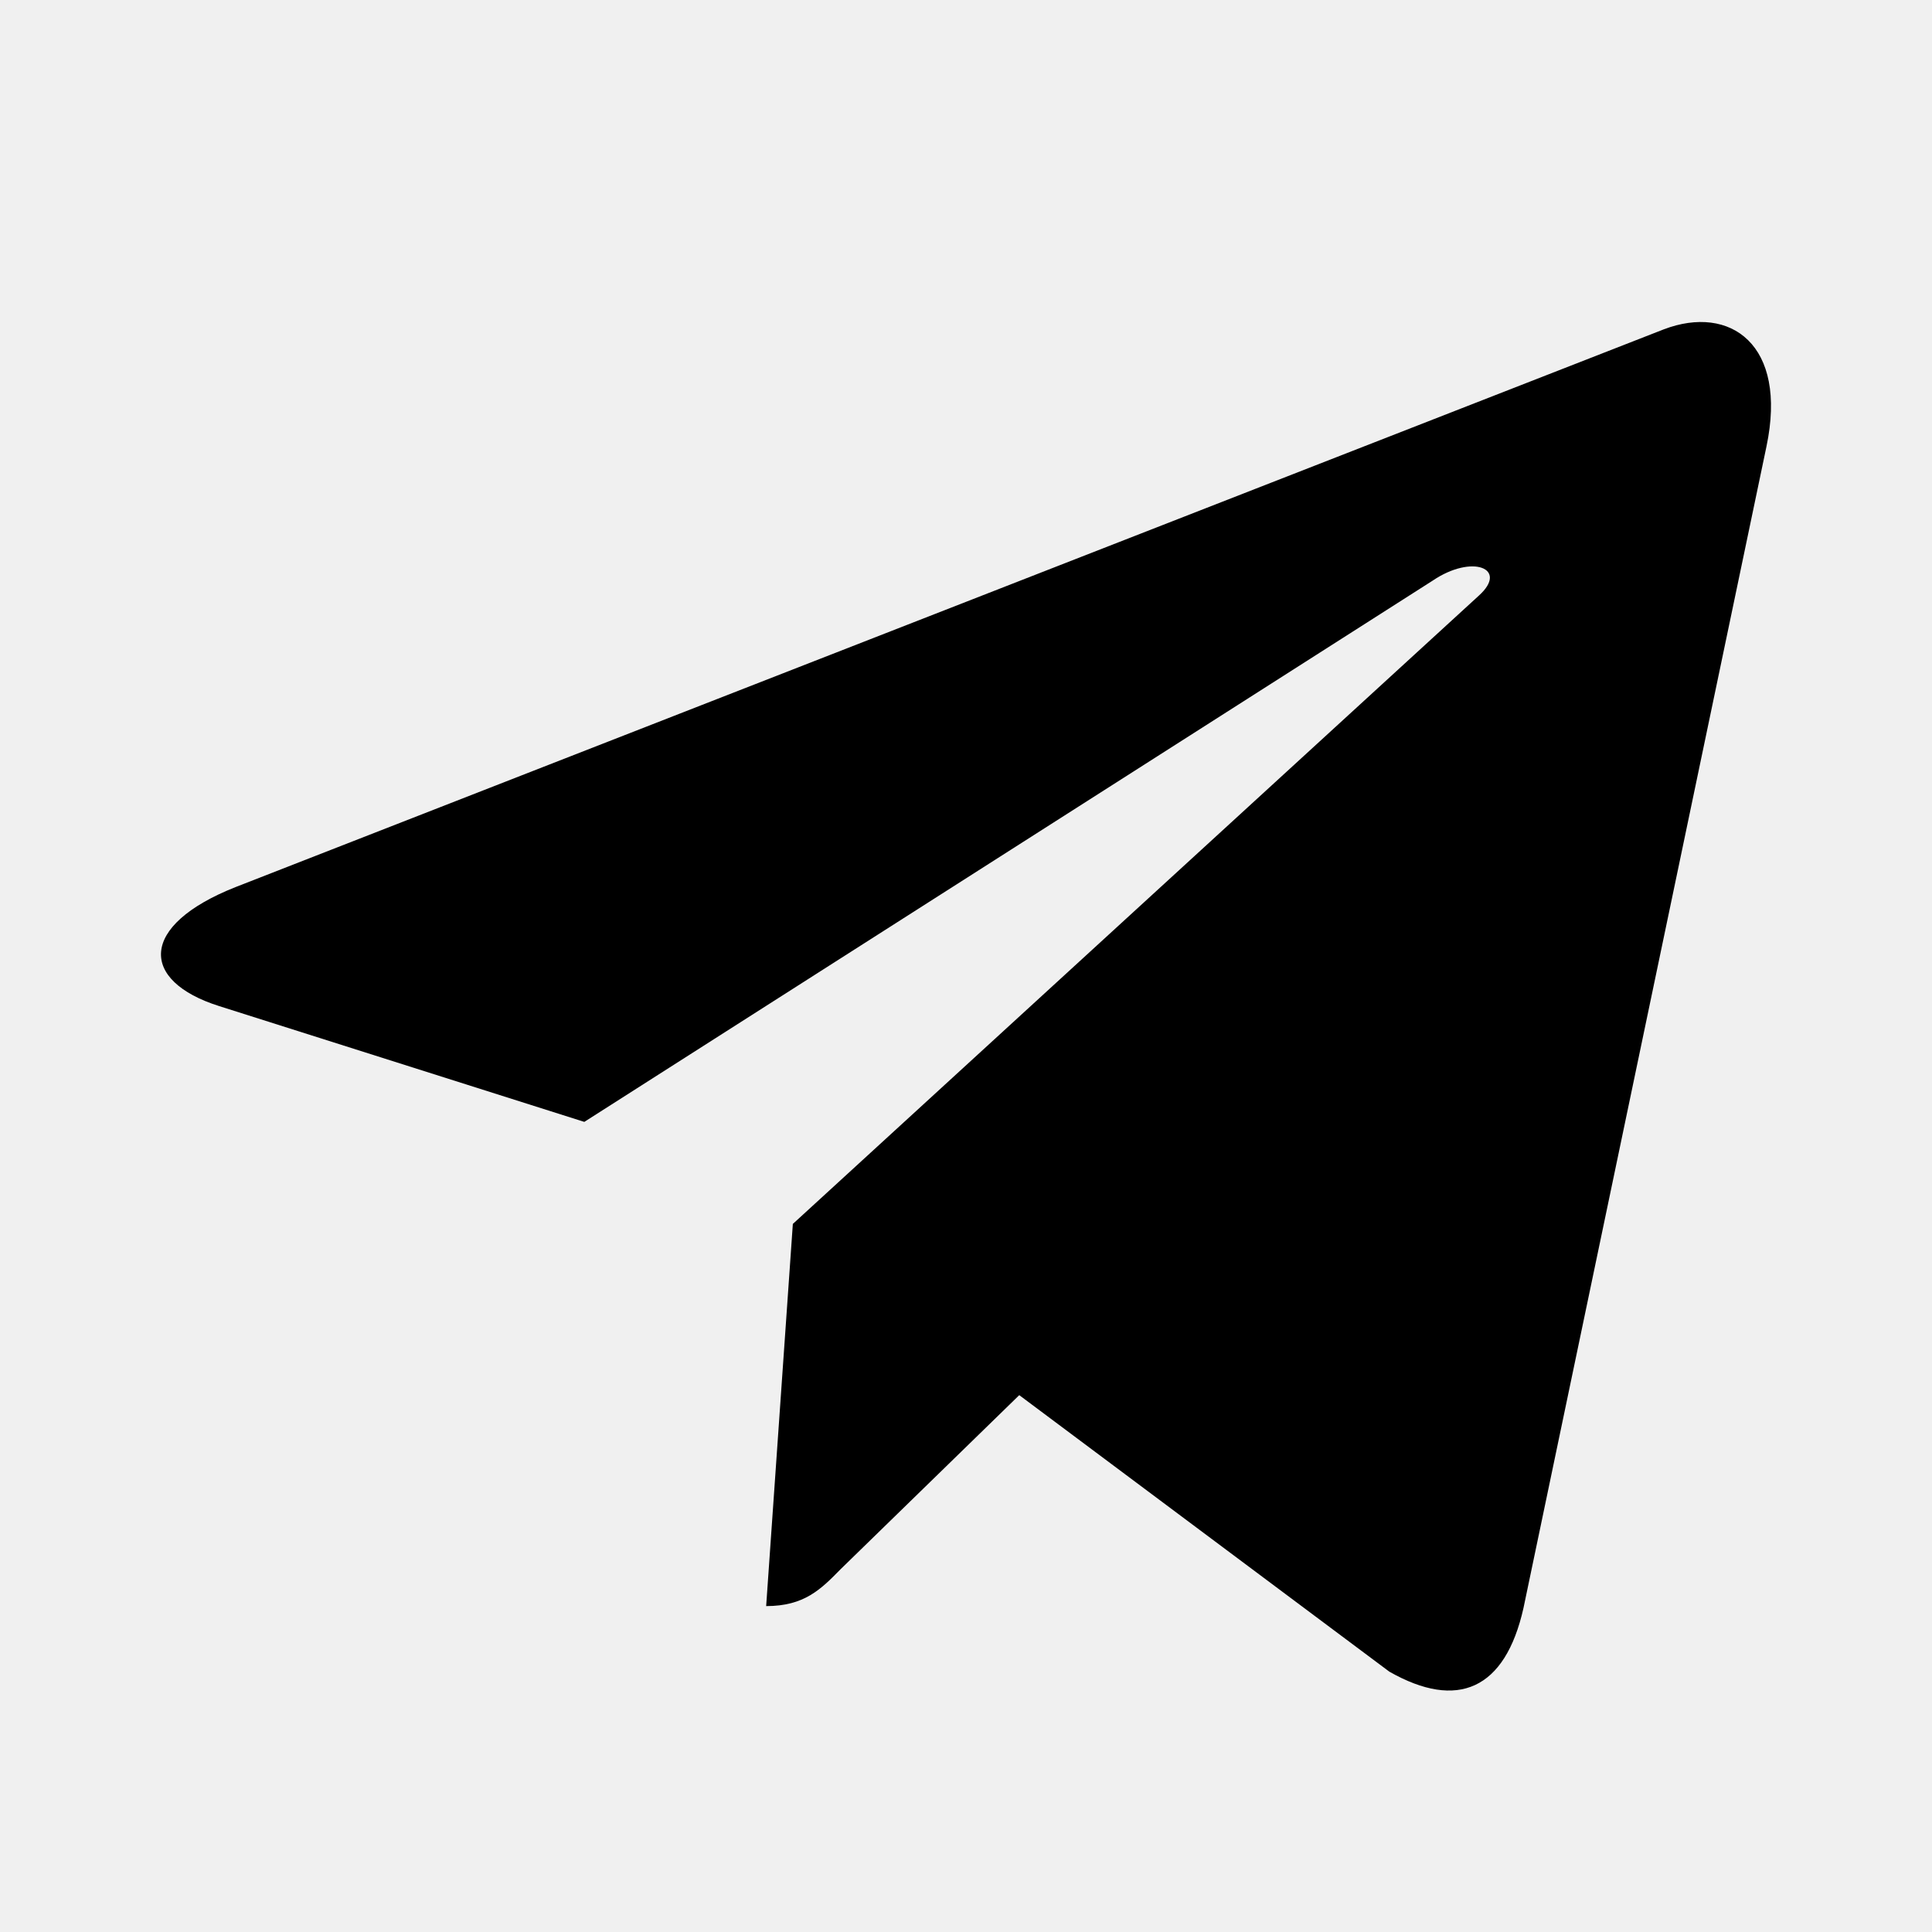
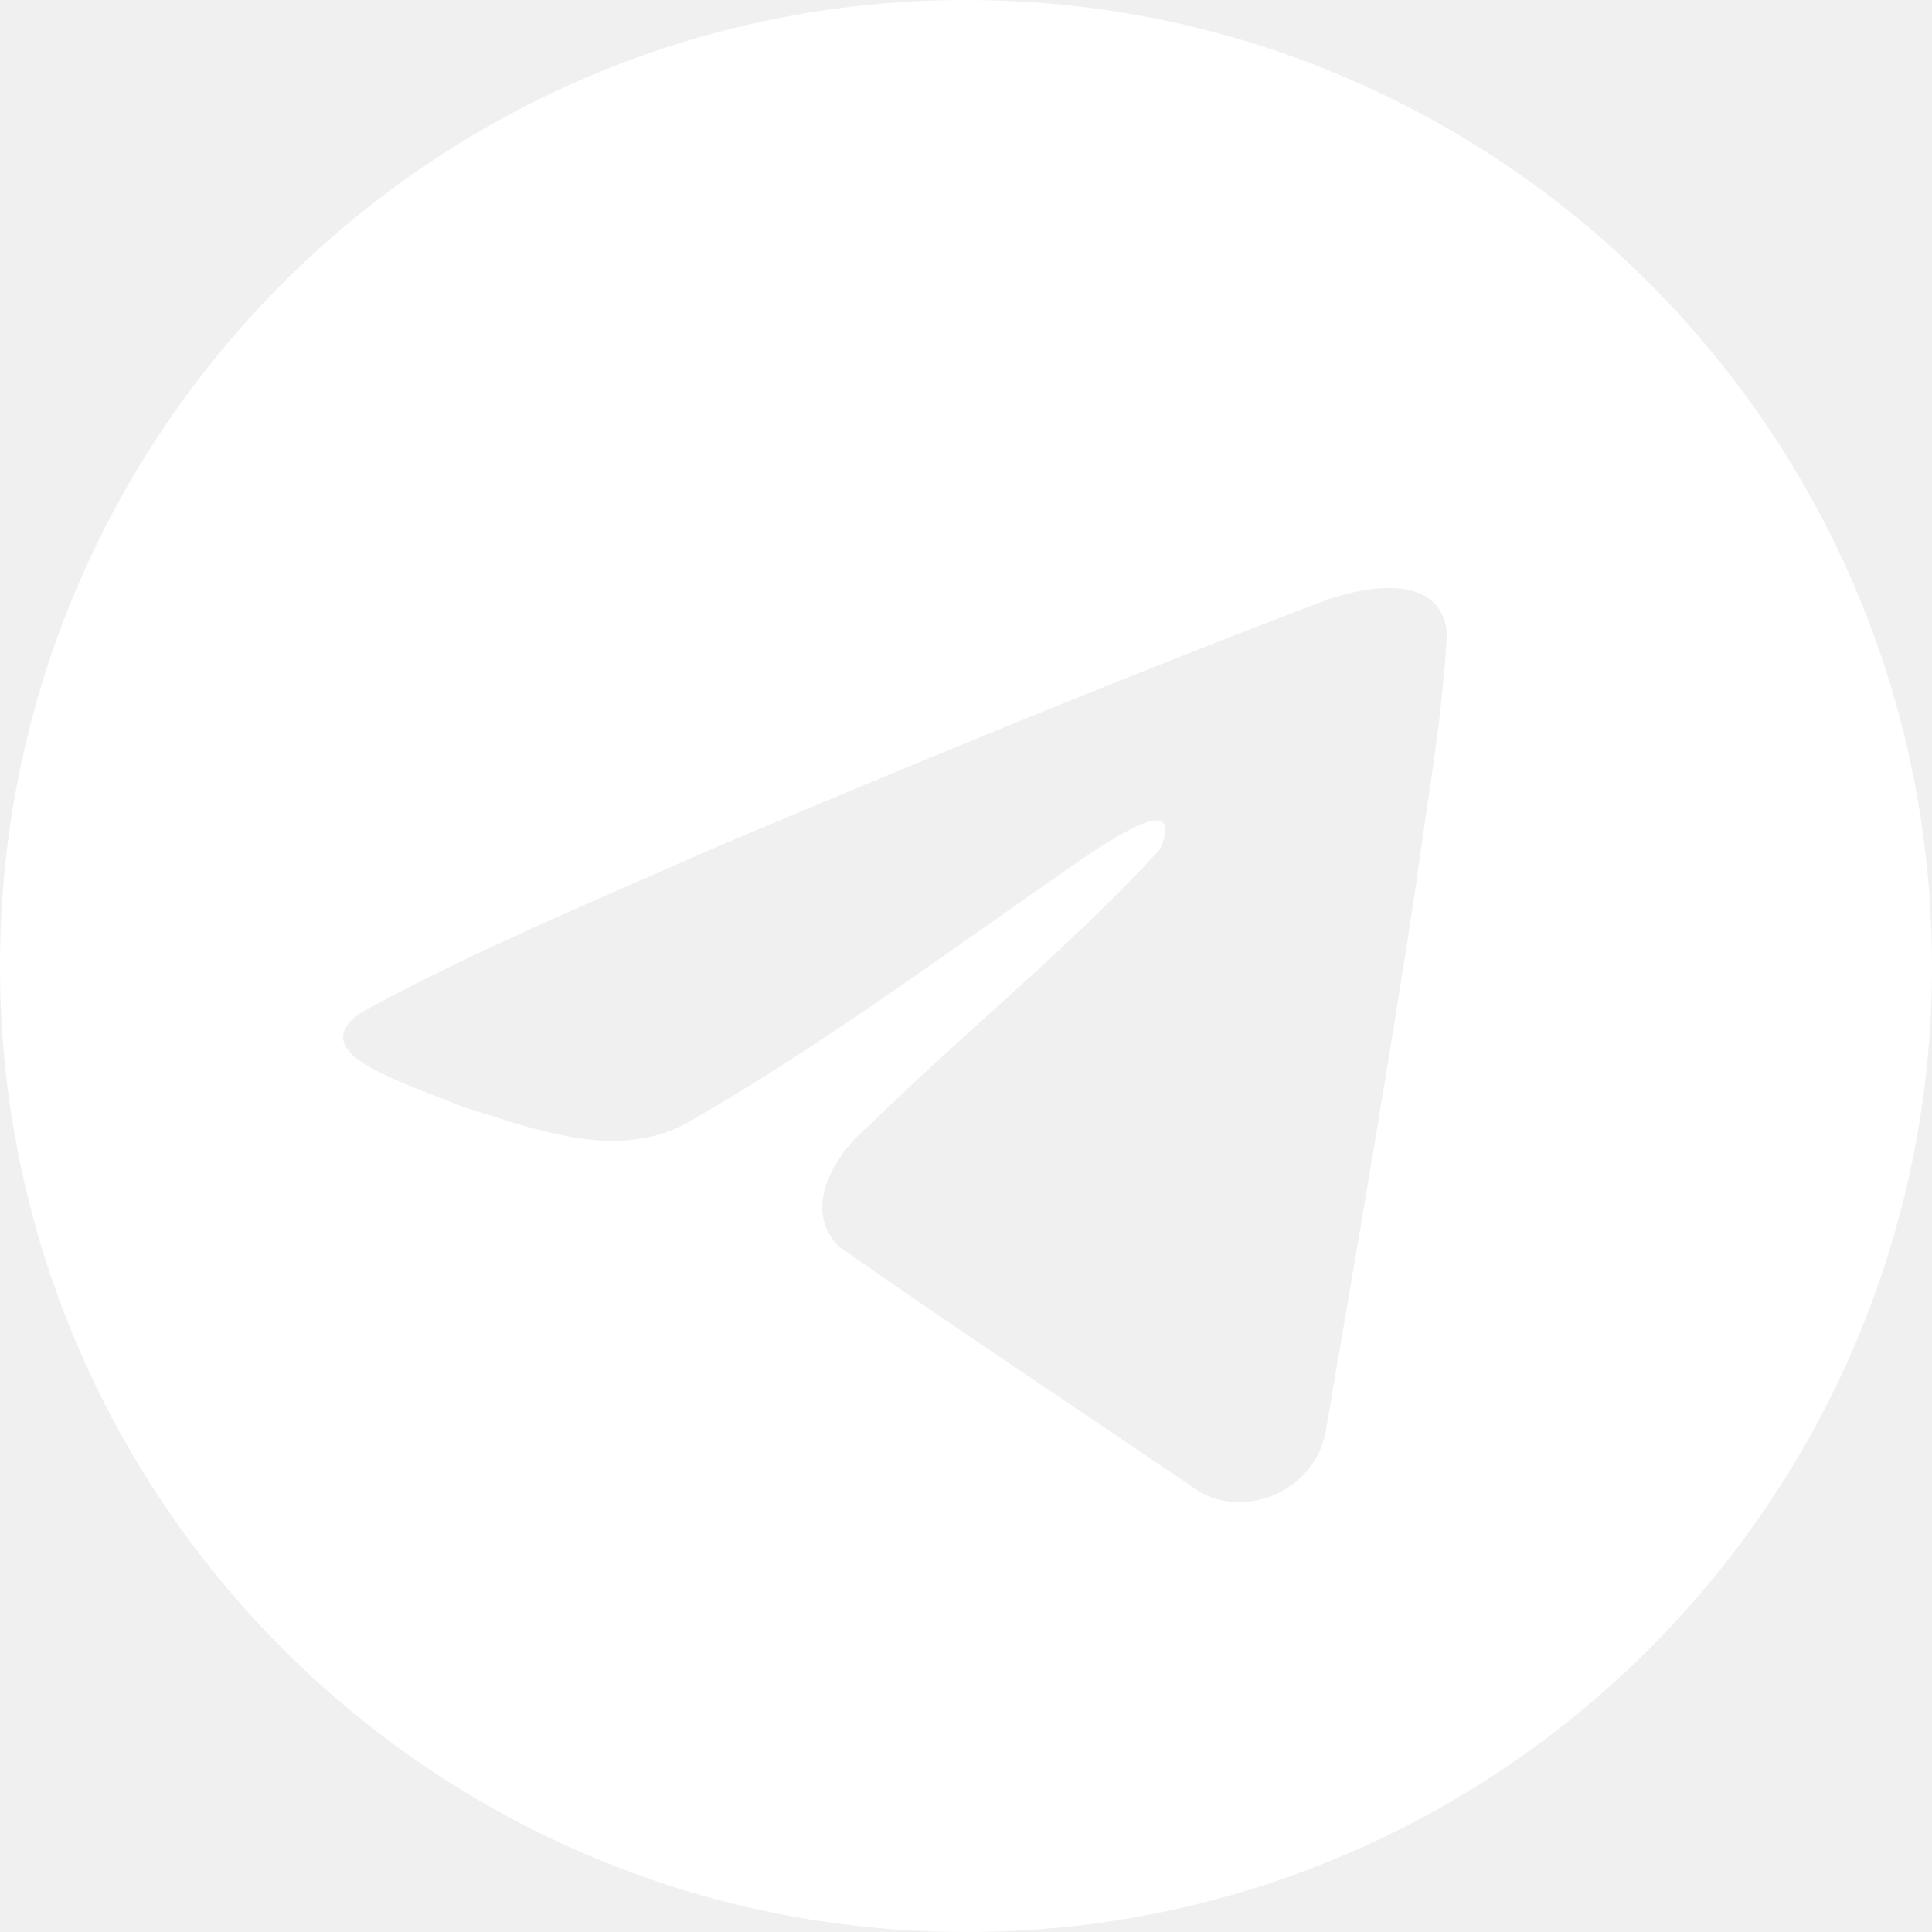
- <svg xmlns="http://www.w3.org/2000/svg" width="16" height="16" viewBox="0 0 16 16" fill="none">
-   <path d="M14.629 3.698L12.617 13.316C12.465 13.995 12.069 14.164 11.506 13.844L8.441 11.554L6.961 12.996C6.798 13.162 6.661 13.301 6.345 13.301L6.566 10.136L12.248 4.932C12.495 4.709 12.194 4.585 11.864 4.809L4.839 9.291L1.815 8.332C1.157 8.124 1.145 7.665 1.952 7.346L13.78 2.727C14.328 2.519 14.807 2.851 14.629 3.698Z" fill="black" />
+ <svg xmlns="http://www.w3.org/2000/svg" width="24" height="24" viewBox="0 0 24 24" fill="none">
+   <path fill-rule="evenodd" clip-rule="evenodd" d="M24 12C24 18.627 18.627 24 12 24C5.373 24 0 18.627 0 12C0 5.373 5.373 0 12 0C18.627 0 24 5.373 24 12ZM8.036 10.901C6.834 11.426 5.599 11.965 4.469 12.587L4.469 12.587C3.879 13.019 4.663 13.324 5.399 13.611C5.515 13.656 5.631 13.701 5.74 13.746C5.83 13.774 5.922 13.803 6.016 13.833C6.833 14.094 7.745 14.384 8.539 13.947C9.844 13.198 11.075 12.332 12.304 11.466C12.707 11.183 13.11 10.899 13.515 10.62C13.534 10.608 13.556 10.594 13.579 10.579C13.925 10.355 14.701 9.851 14.414 10.545C13.735 11.288 13.007 11.945 12.276 12.607C11.783 13.052 11.288 13.499 10.805 13.975C10.384 14.317 9.947 15.004 10.418 15.483C11.504 16.243 12.605 16.984 13.707 17.724C14.065 17.965 14.423 18.206 14.781 18.448C15.387 18.932 16.334 18.54 16.468 17.784C16.527 17.436 16.586 17.088 16.646 16.741C16.975 14.818 17.303 12.895 17.594 10.967C17.634 10.664 17.678 10.362 17.723 10.059C17.832 9.325 17.94 8.591 17.974 7.854C17.887 7.118 16.994 7.279 16.498 7.445C13.945 8.416 11.418 9.459 8.901 10.521C8.616 10.648 8.327 10.774 8.036 10.901Z" fill="white" />
</svg>
